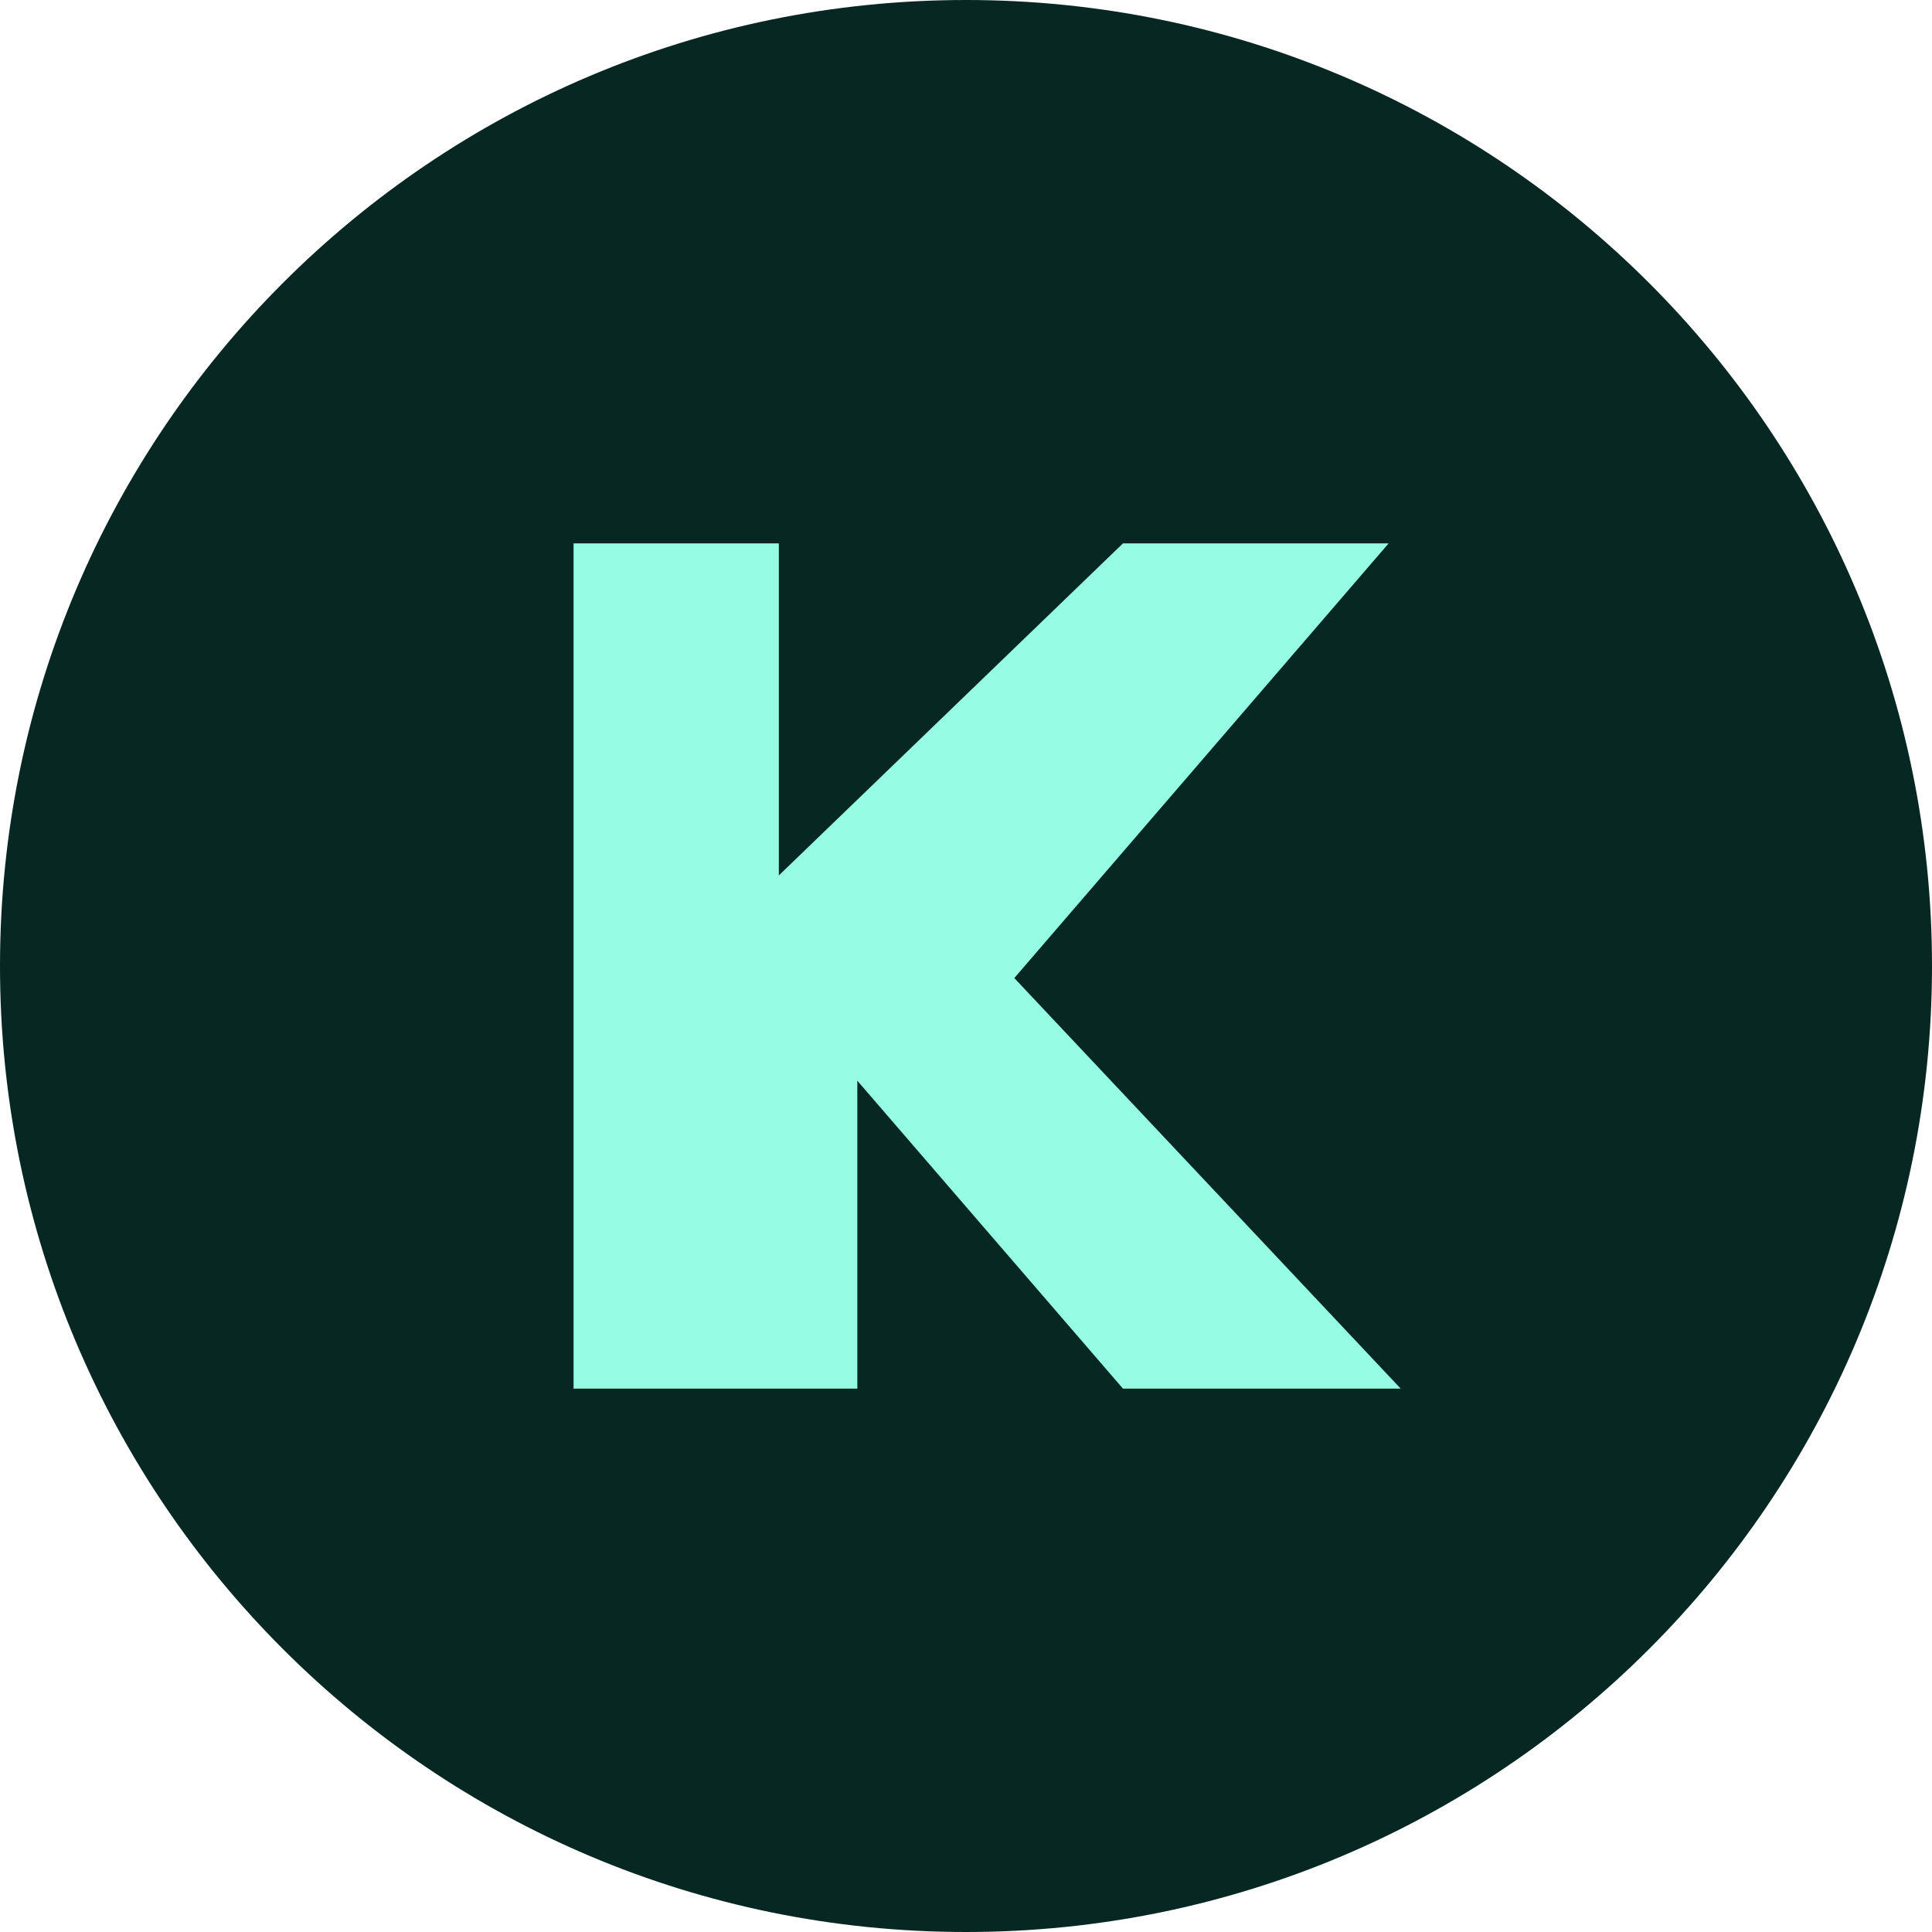
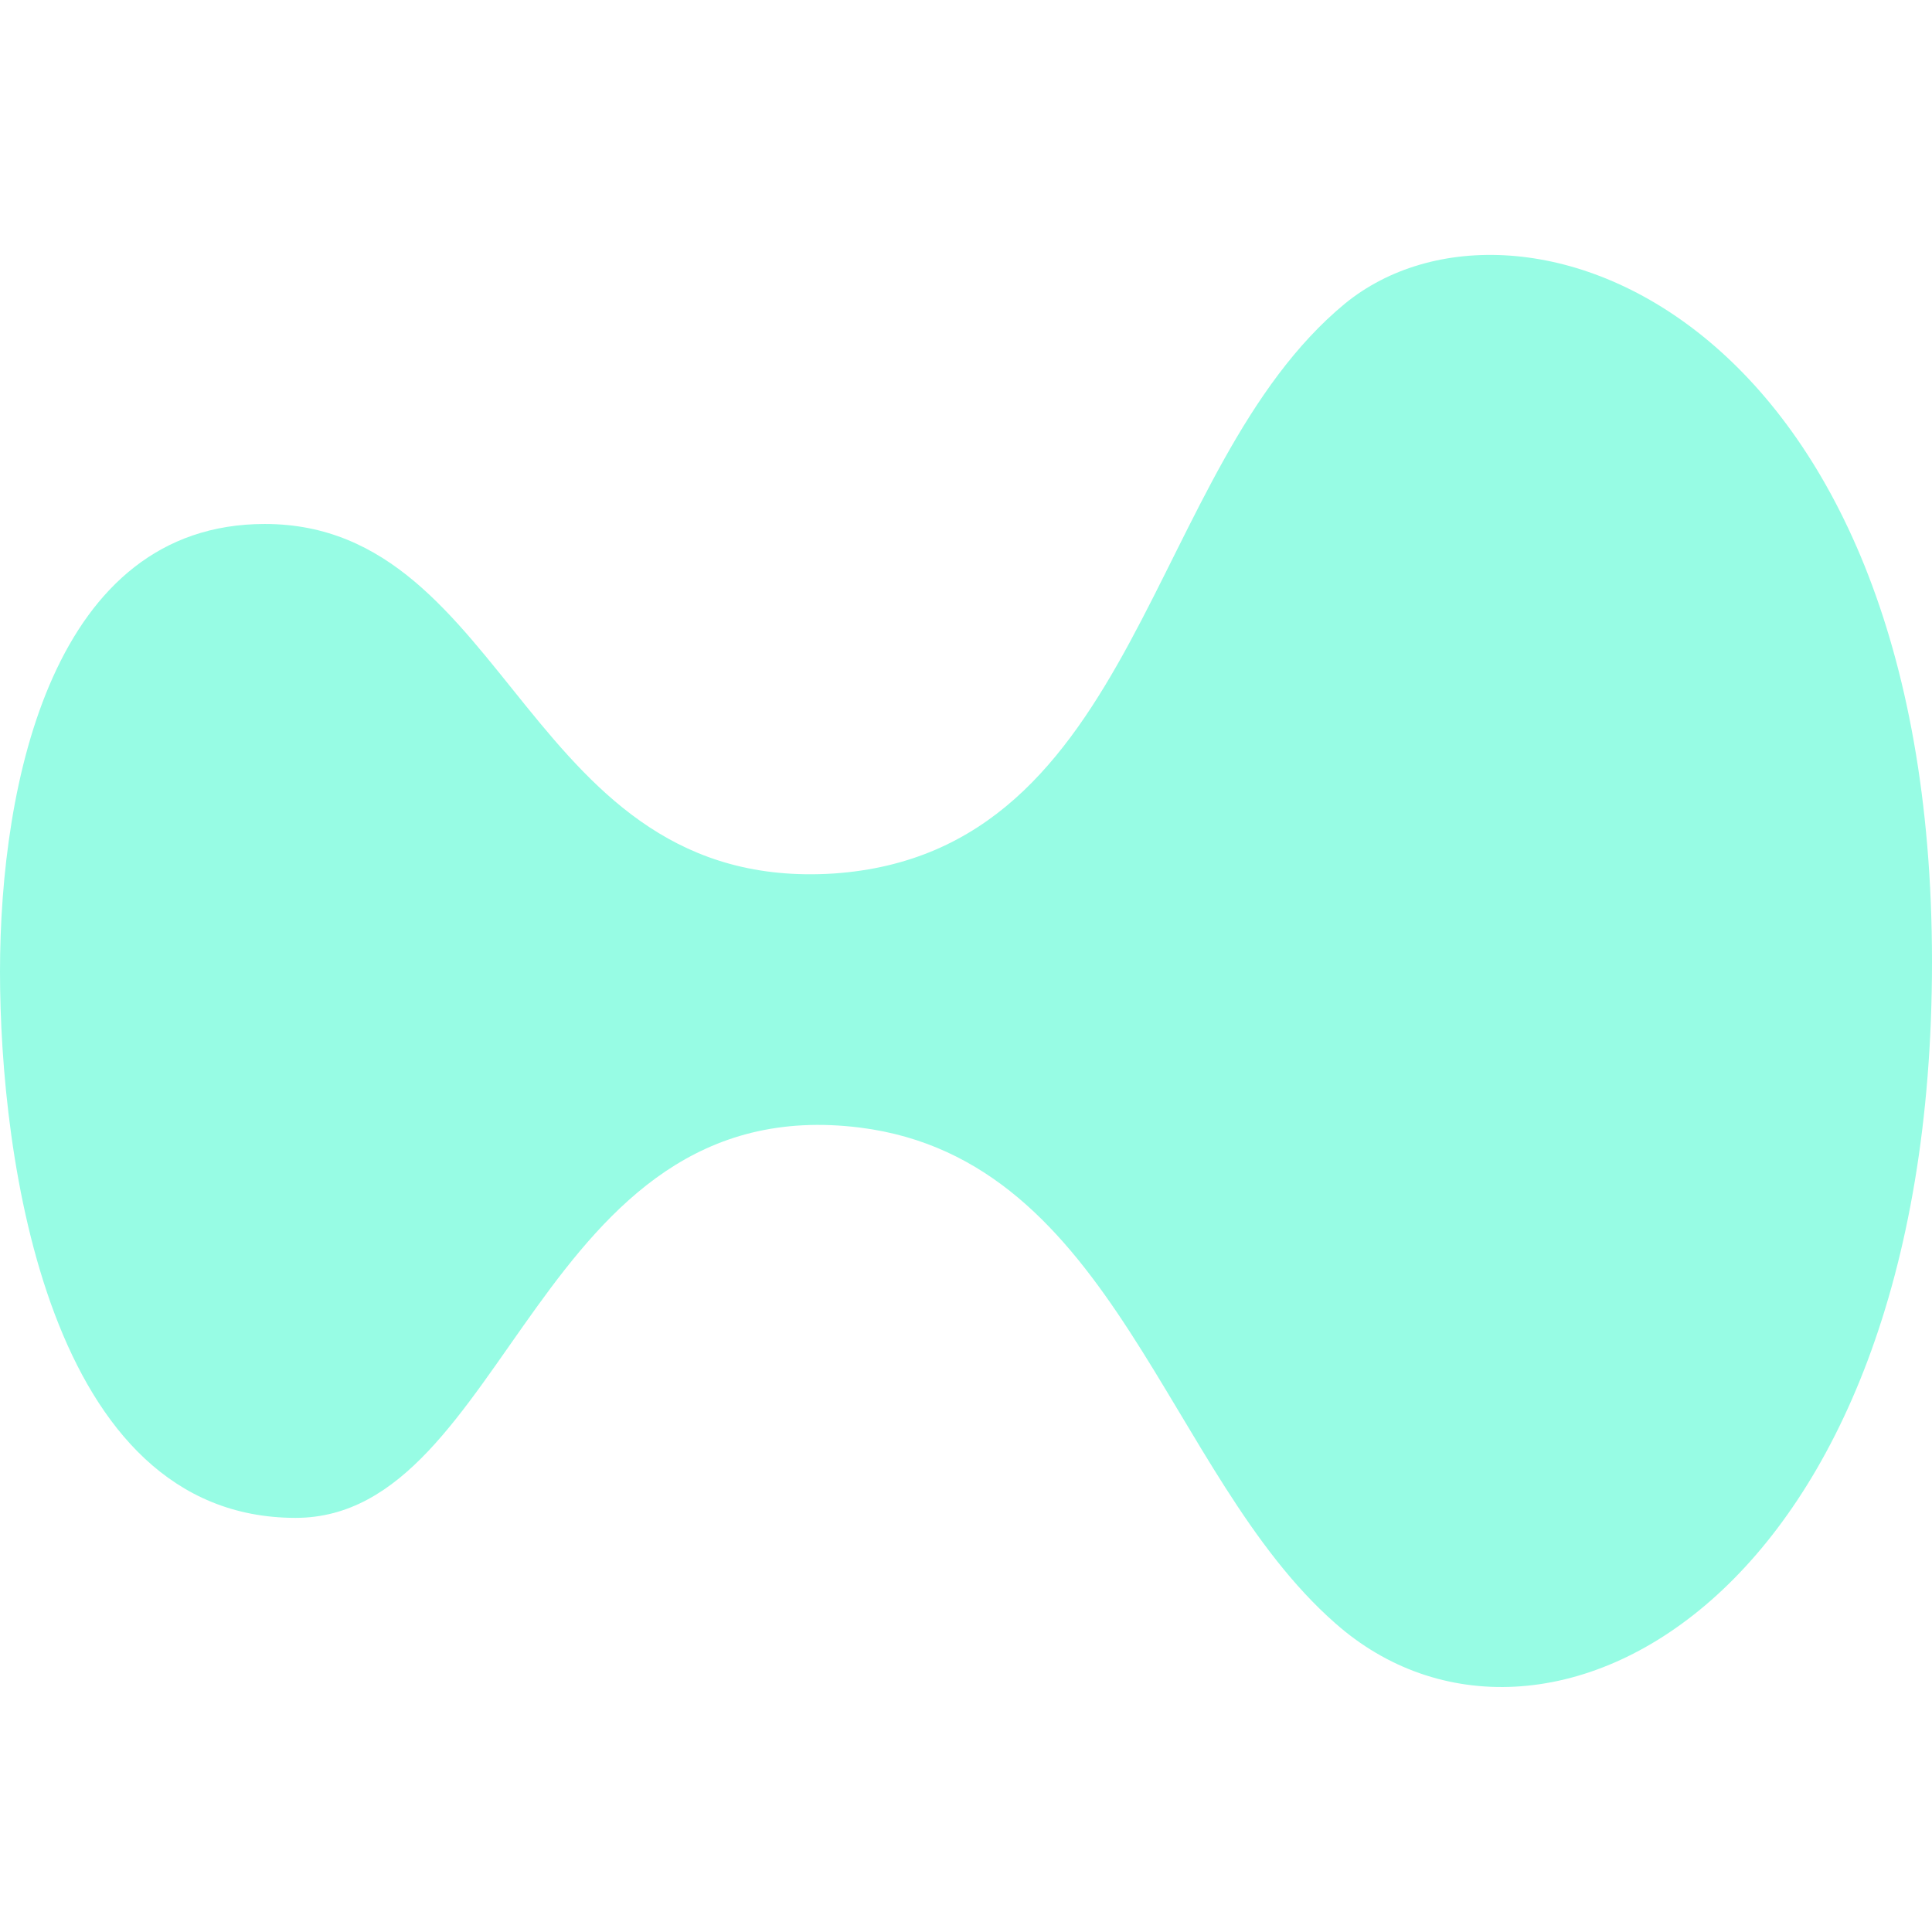
- <svg xmlns="http://www.w3.org/2000/svg" viewBox="0 0 32 32">
-   <circle cx="16" cy="16" r="16" fill="#072723" />
-   <path fill="#97FCE4" d="M9.5 23V9h3.4v5.5L18.6 9H23l-6.2 7.2L23.2 23H18.6l-4.4-5.1V23z" />
+ <svg xmlns="http://www.w3.org/2000/svg" width="144" height="144" viewBox="0 0 144 144" fill="none">
+   <path d="M144 71.699C144 119.306 114.866 134.582 99.516 120.98C86.88 109.889 83.121 86.452 64.116 84.046C39.994 81.011 37.906 113.133 22.033 113.133C3.55 113.133 0 86.243 0 72.431C0 58.306 3.968 39.054 19.736 39.054C38.115 39.054 39.159 66.572 62.132 65.107C85.001 63.538 85.418 34.869 100.247 22.627C113.195 12.059 144 23.464 144 71.699Z" fill="#97FCE4" />
</svg>
